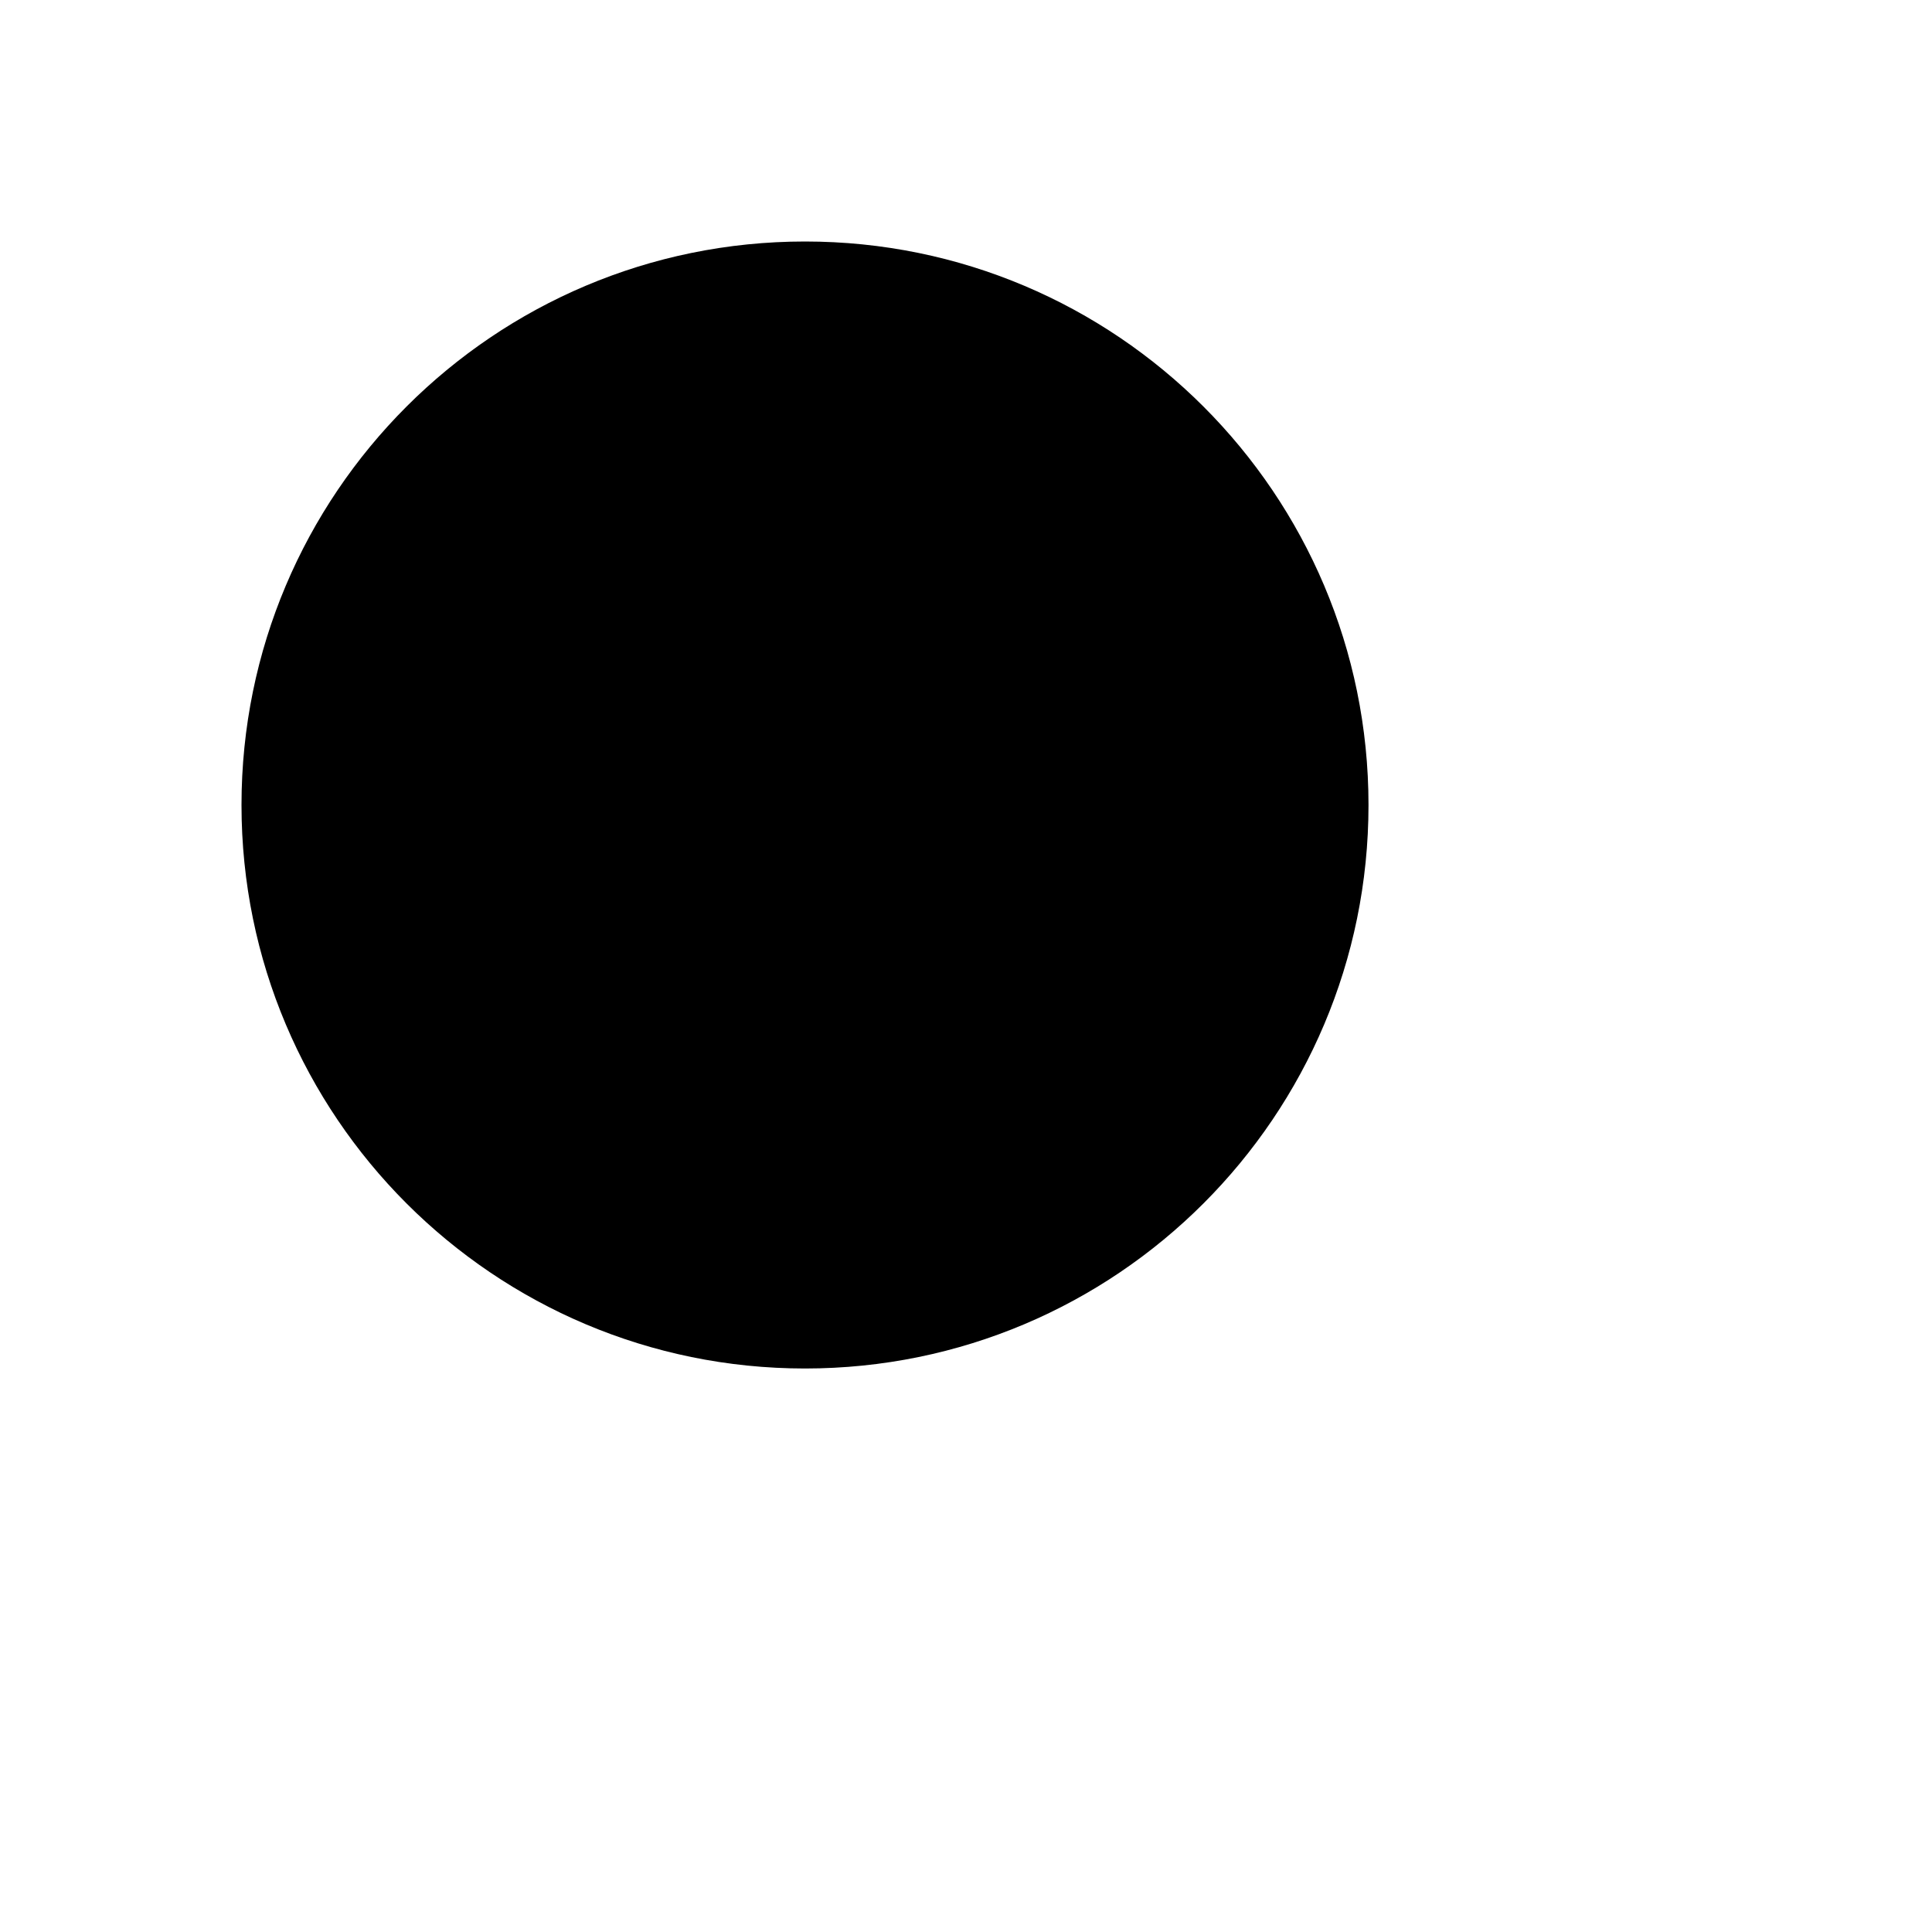
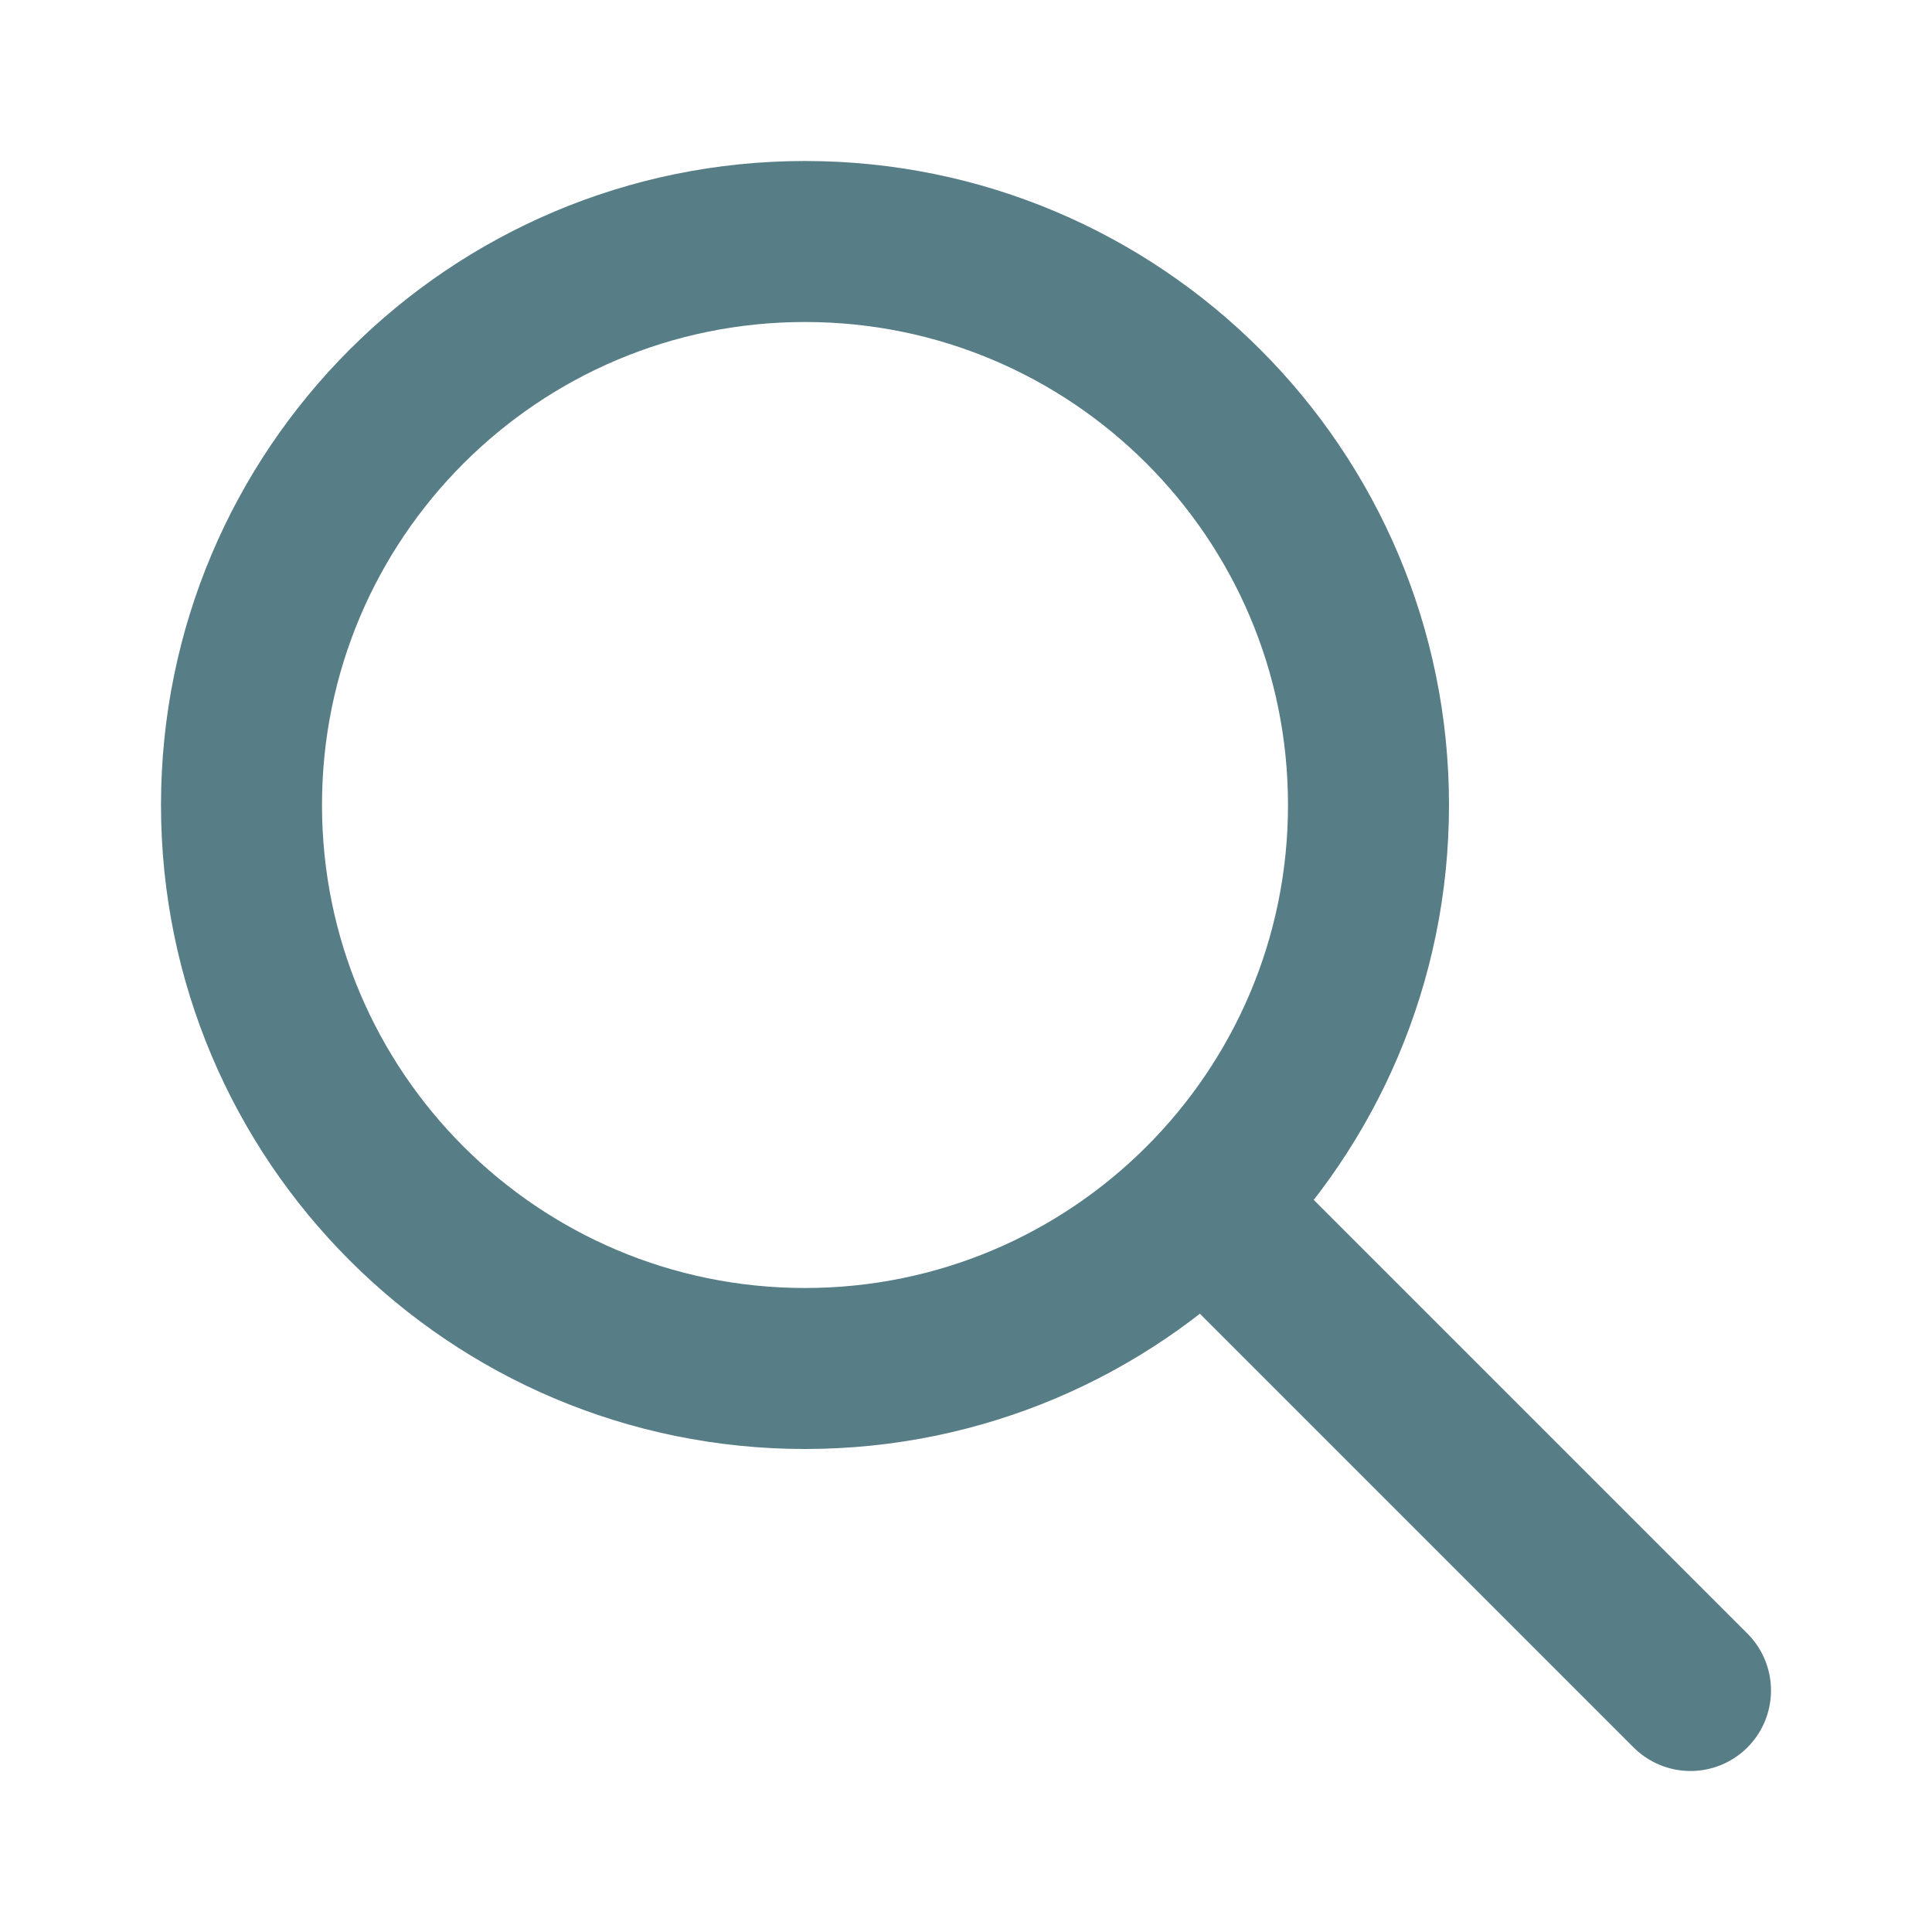
<svg xmlns="http://www.w3.org/2000/svg" viewBox="0 0 24 24">
-   <path d="M15 15L21 21" stroke-width="2" stroke-linecap="round" stroke-linejoin="round" />
-   <path d="M17 10C17 13.866 13.866 17 10 17C6.134 17 3 13.866 3 10C3 6.134 6.134 3 10 3C13.866 3 17 6.134 17 10Z" stroke-width="2" />
+   <path d="M15 15L21 21" fill="none" stroke="#577D86" stroke-width="2" stroke-linecap="round" stroke-linejoin="round" />
+   <path d="M17 10C17 13.866 13.866 17 10 17C6.134 17 3 13.866 3 10C3 6.134 6.134 3 10 3C13.866 3 17 6.134 17 10Z" fill="none" stroke="#577D86" stroke-width="2" />
</svg>
